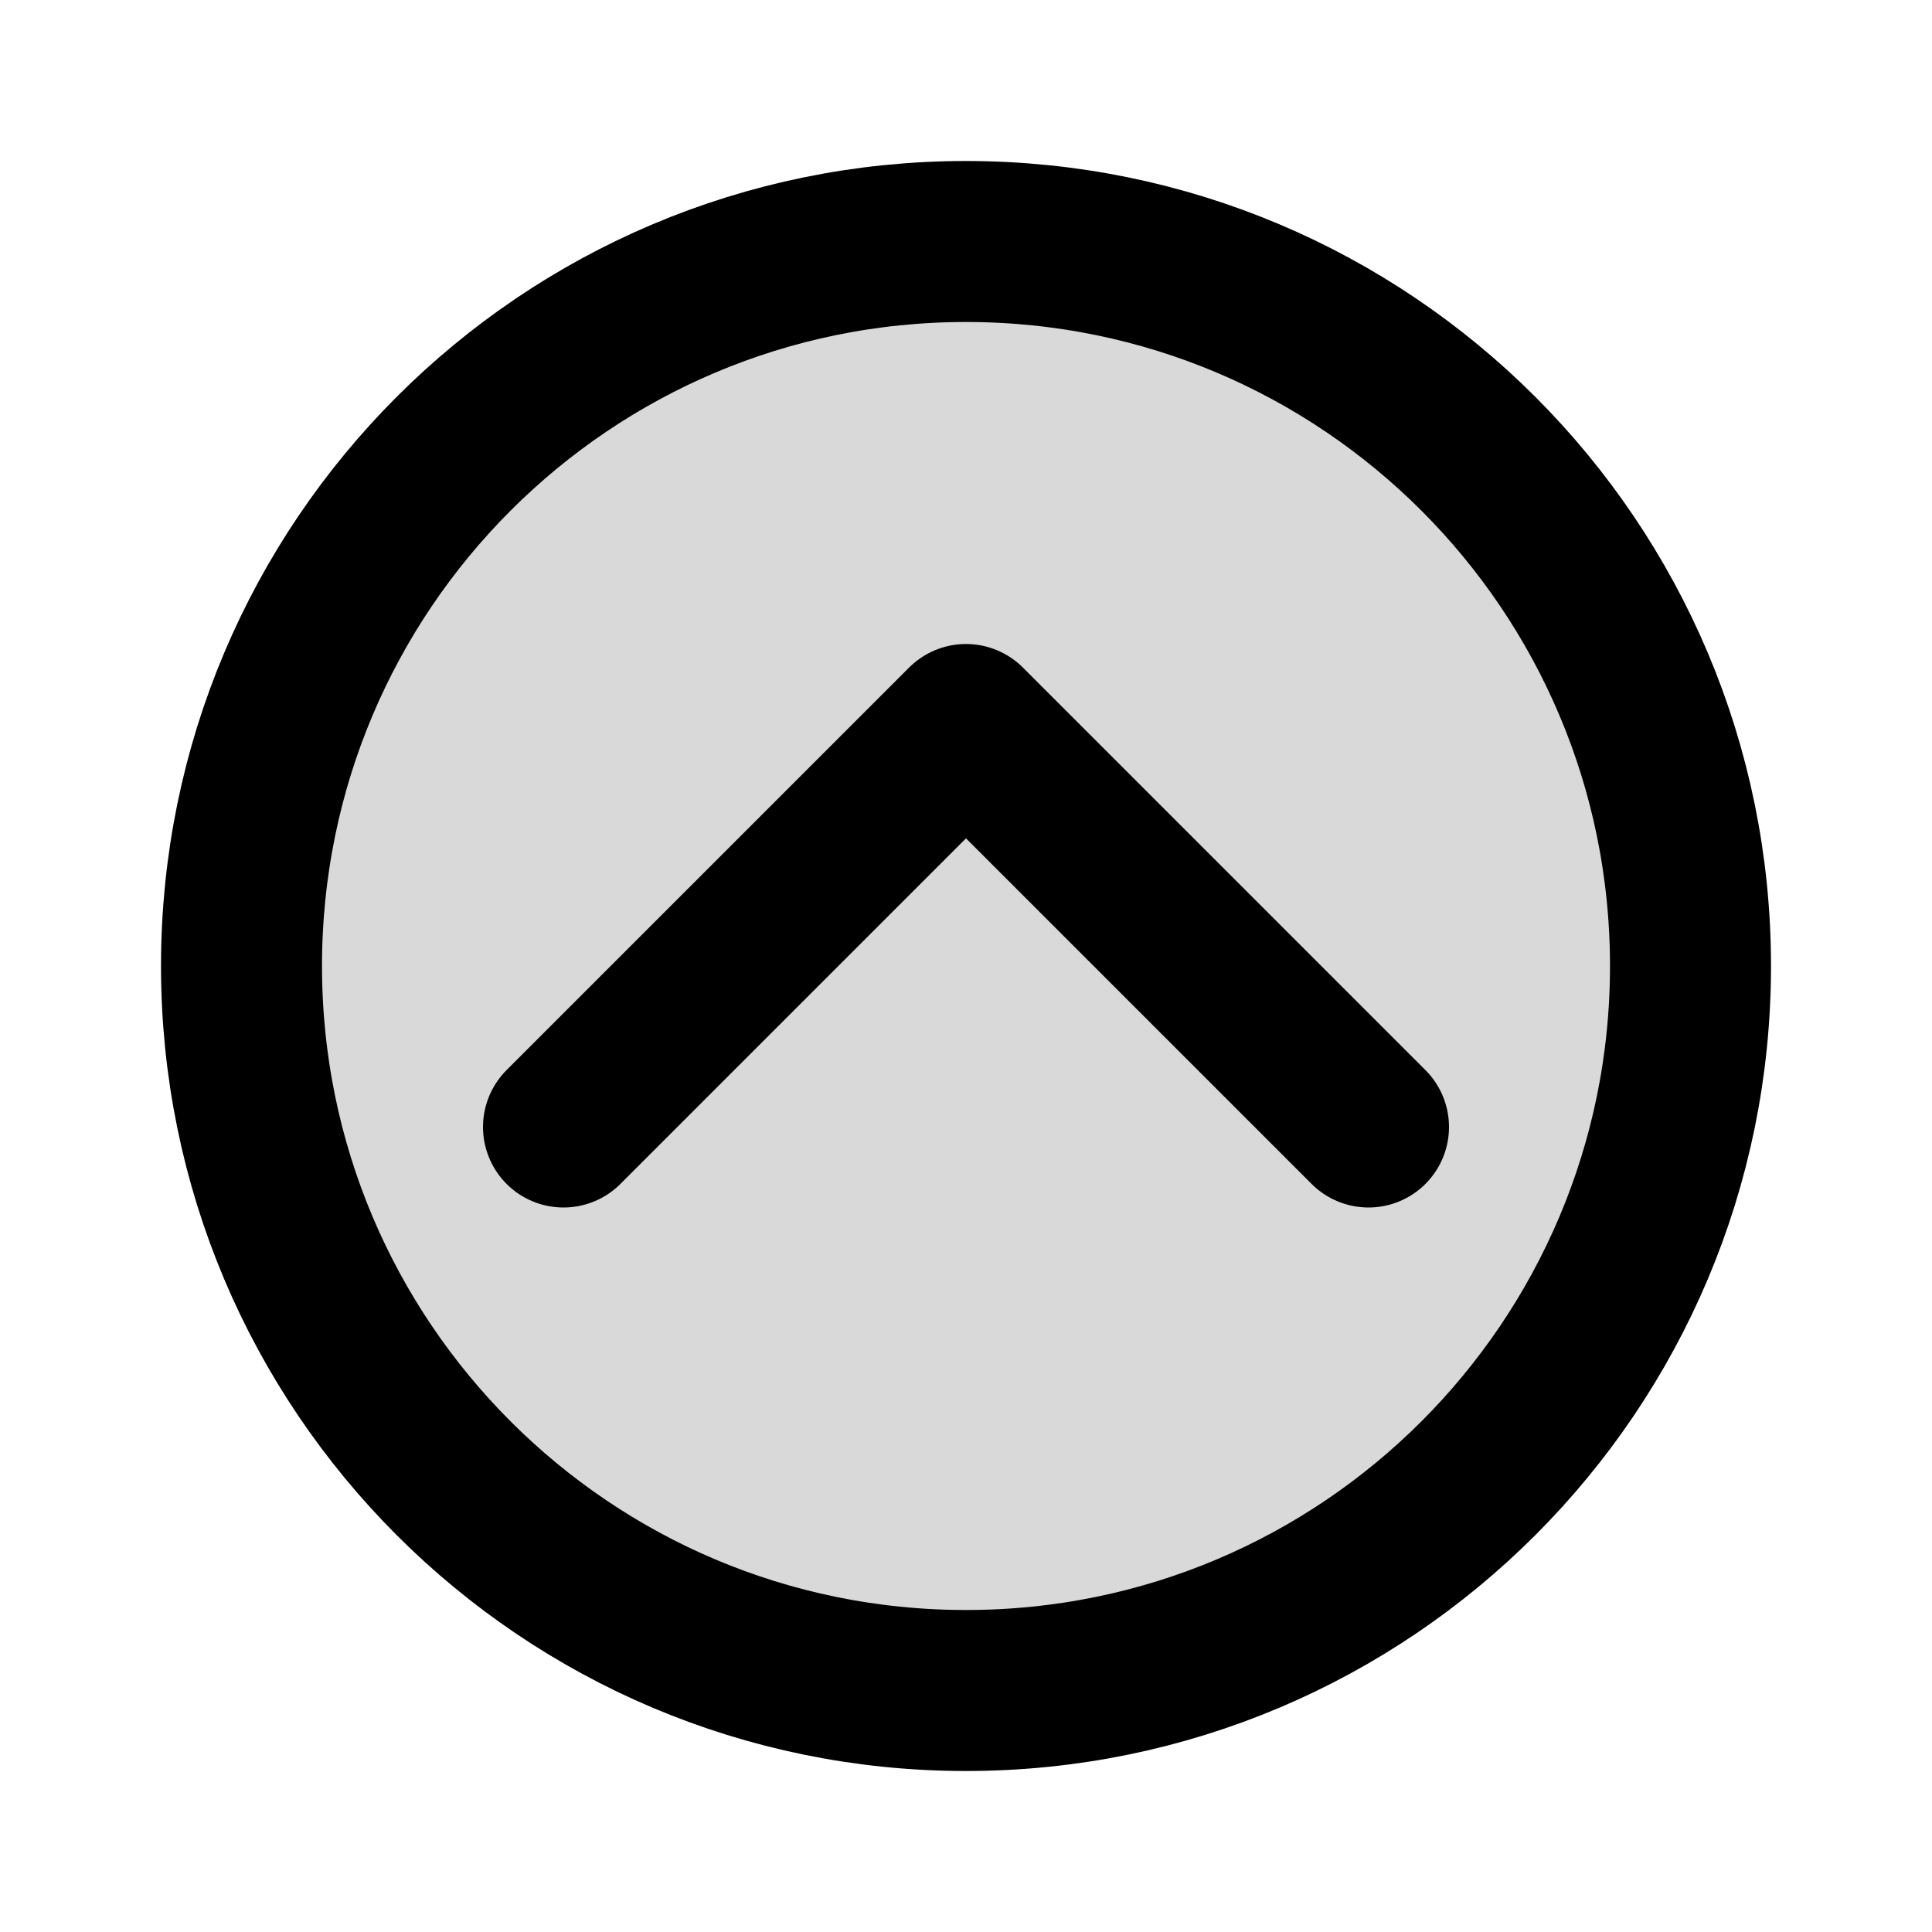
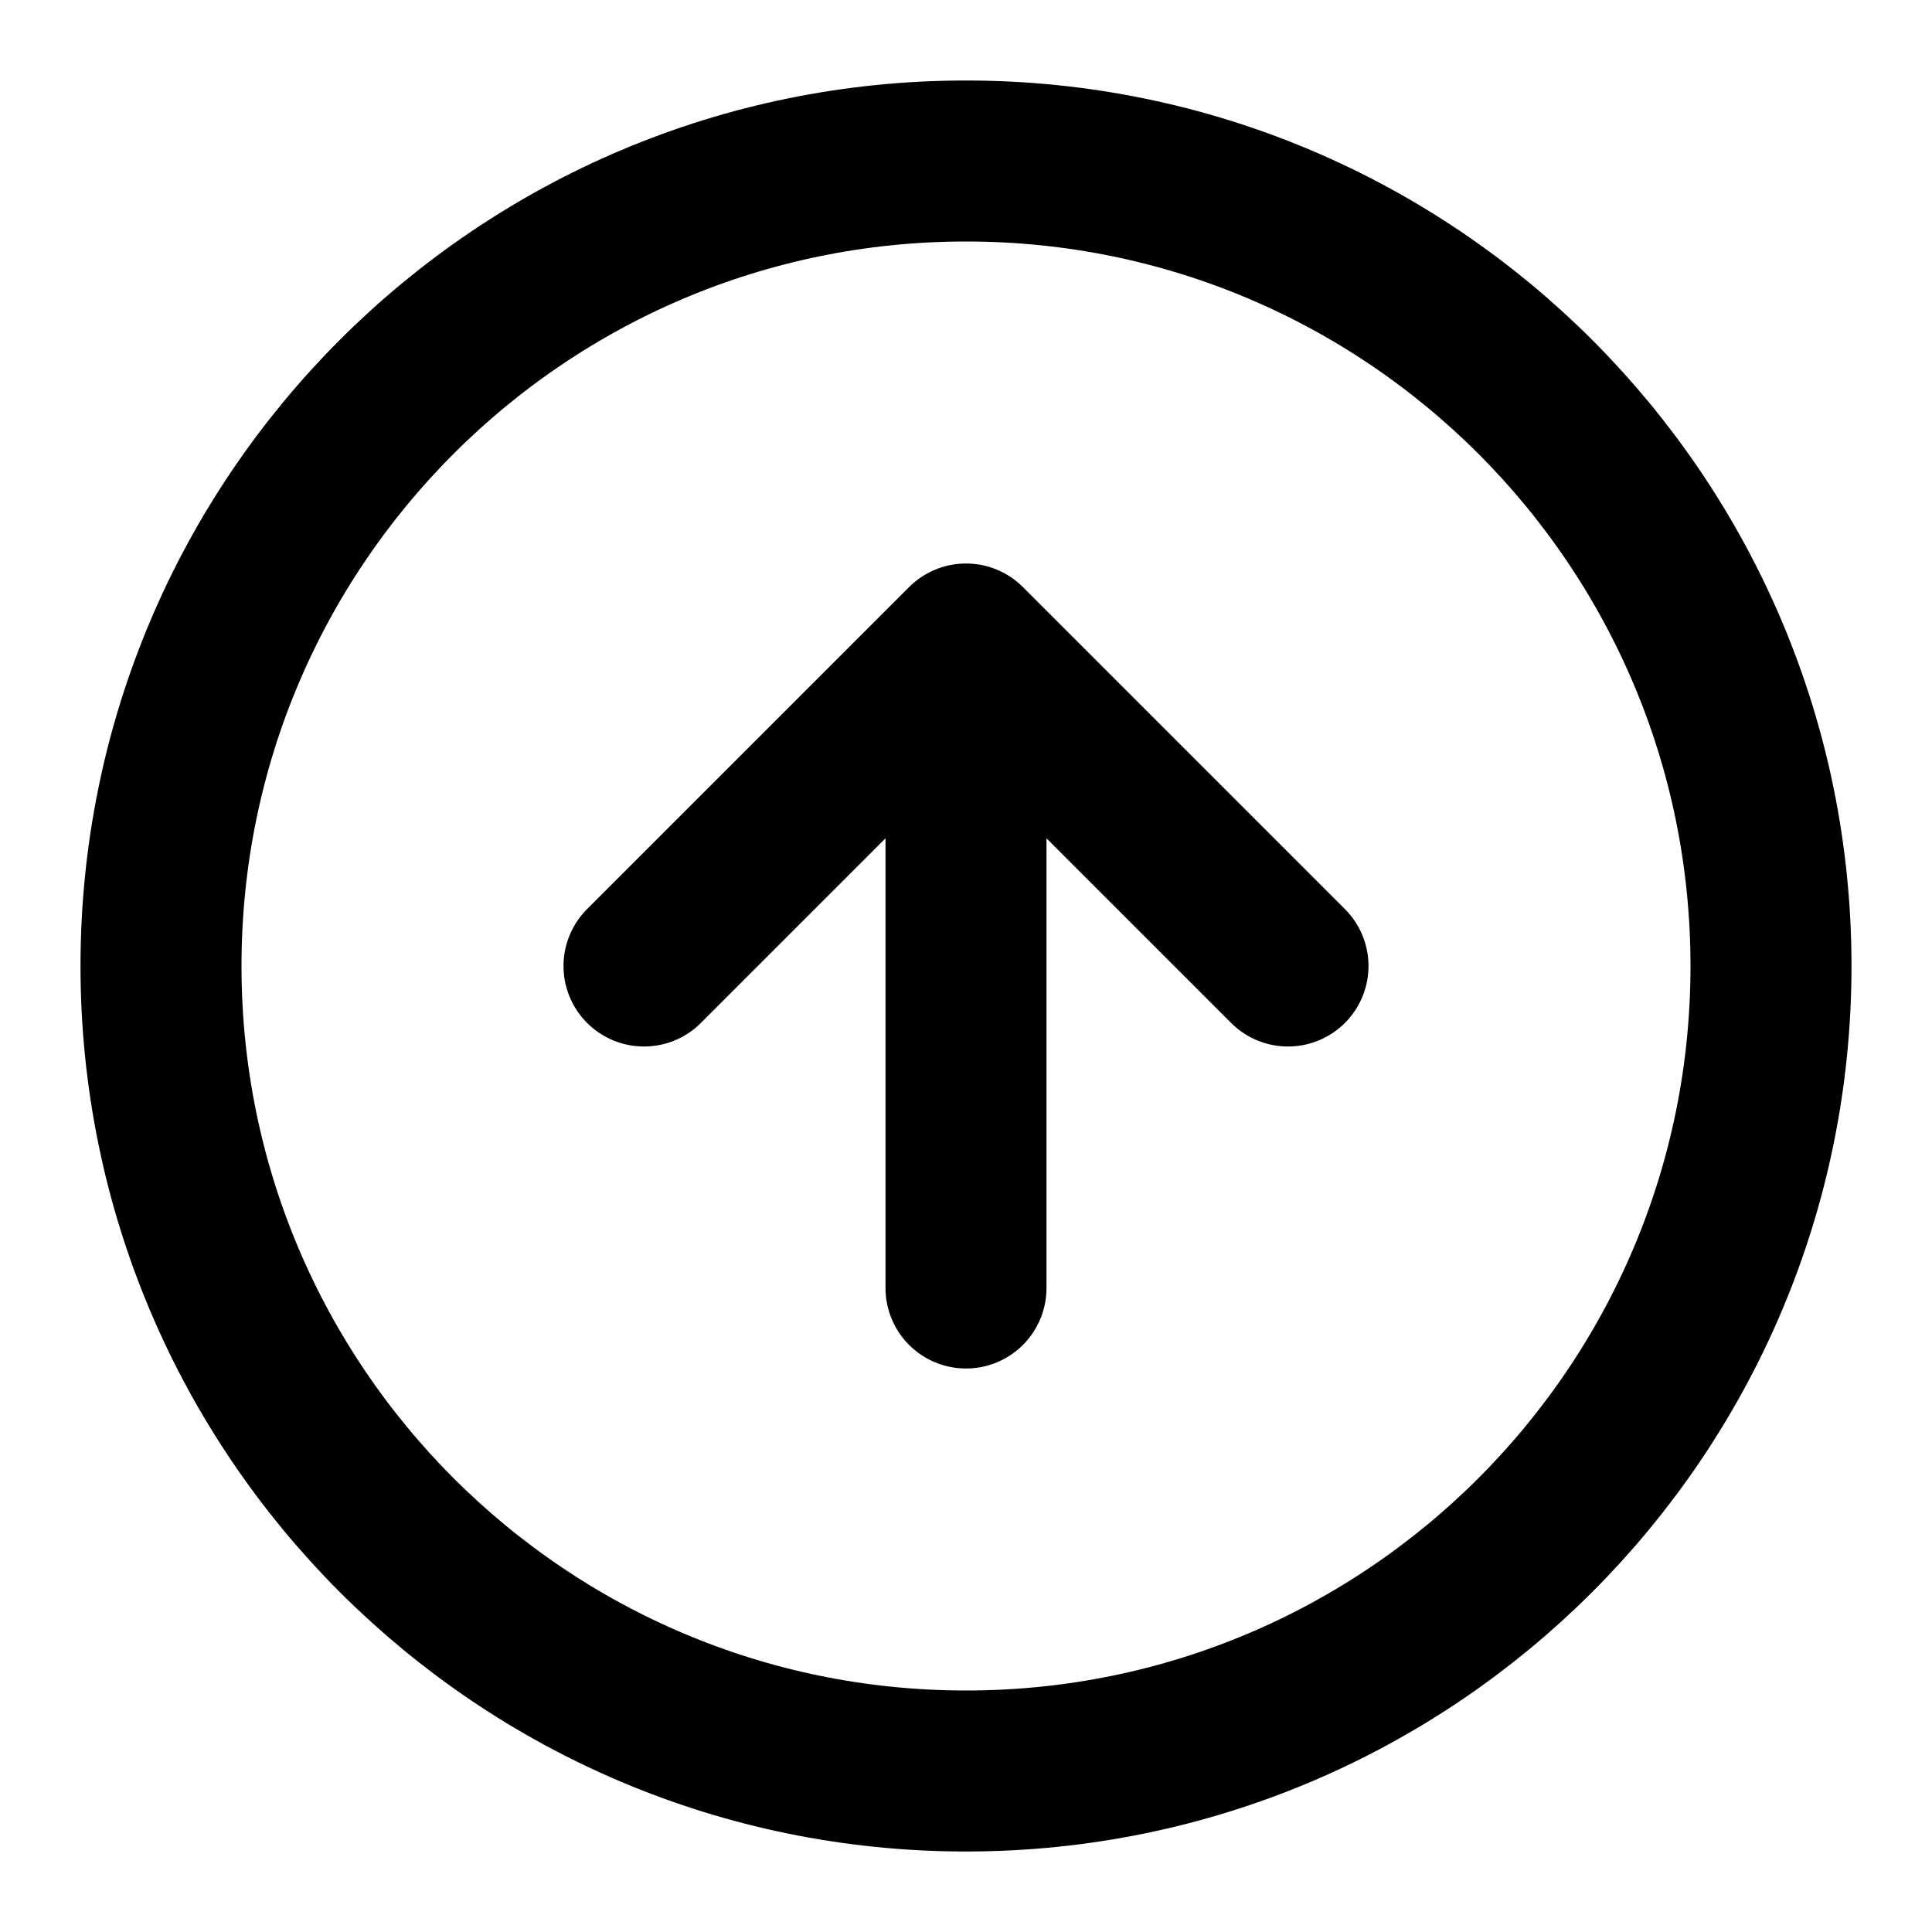
<svg xmlns="http://www.w3.org/2000/svg" width="24" height="24" viewBox="0 0 24 24" fill="none">
-   <path d="M21 12C21 16.971 16.971 21 12 21C7.029 21 3 16.971 3 12C3 7.029 7.029 3 12 3C16.971 3 21 7.029 21 12Z" fill="black" fill-opacity="0.15" />
-   <path d="M17 14L12 9L7 14M21 12C21 16.971 16.971 21 12 21C7.029 21 3 16.971 3 12C3 7.029 7.029 3 12 3C16.971 3 21 7.029 21 12Z" stroke="black" stroke-width="2" stroke-linecap="round" stroke-linejoin="round" />
+   <path d="M16 12L12 8M12 8L8 12M12 8V16M22 12C22 17.523 17.523 22 12 22C6.477 22 2 17.523 2 12C2 6.477 6.477 2 12 2C17.523 2 22 6.477 22 12Z" stroke="black" stroke-width="2" stroke-linecap="round" stroke-linejoin="round" />
</svg>
